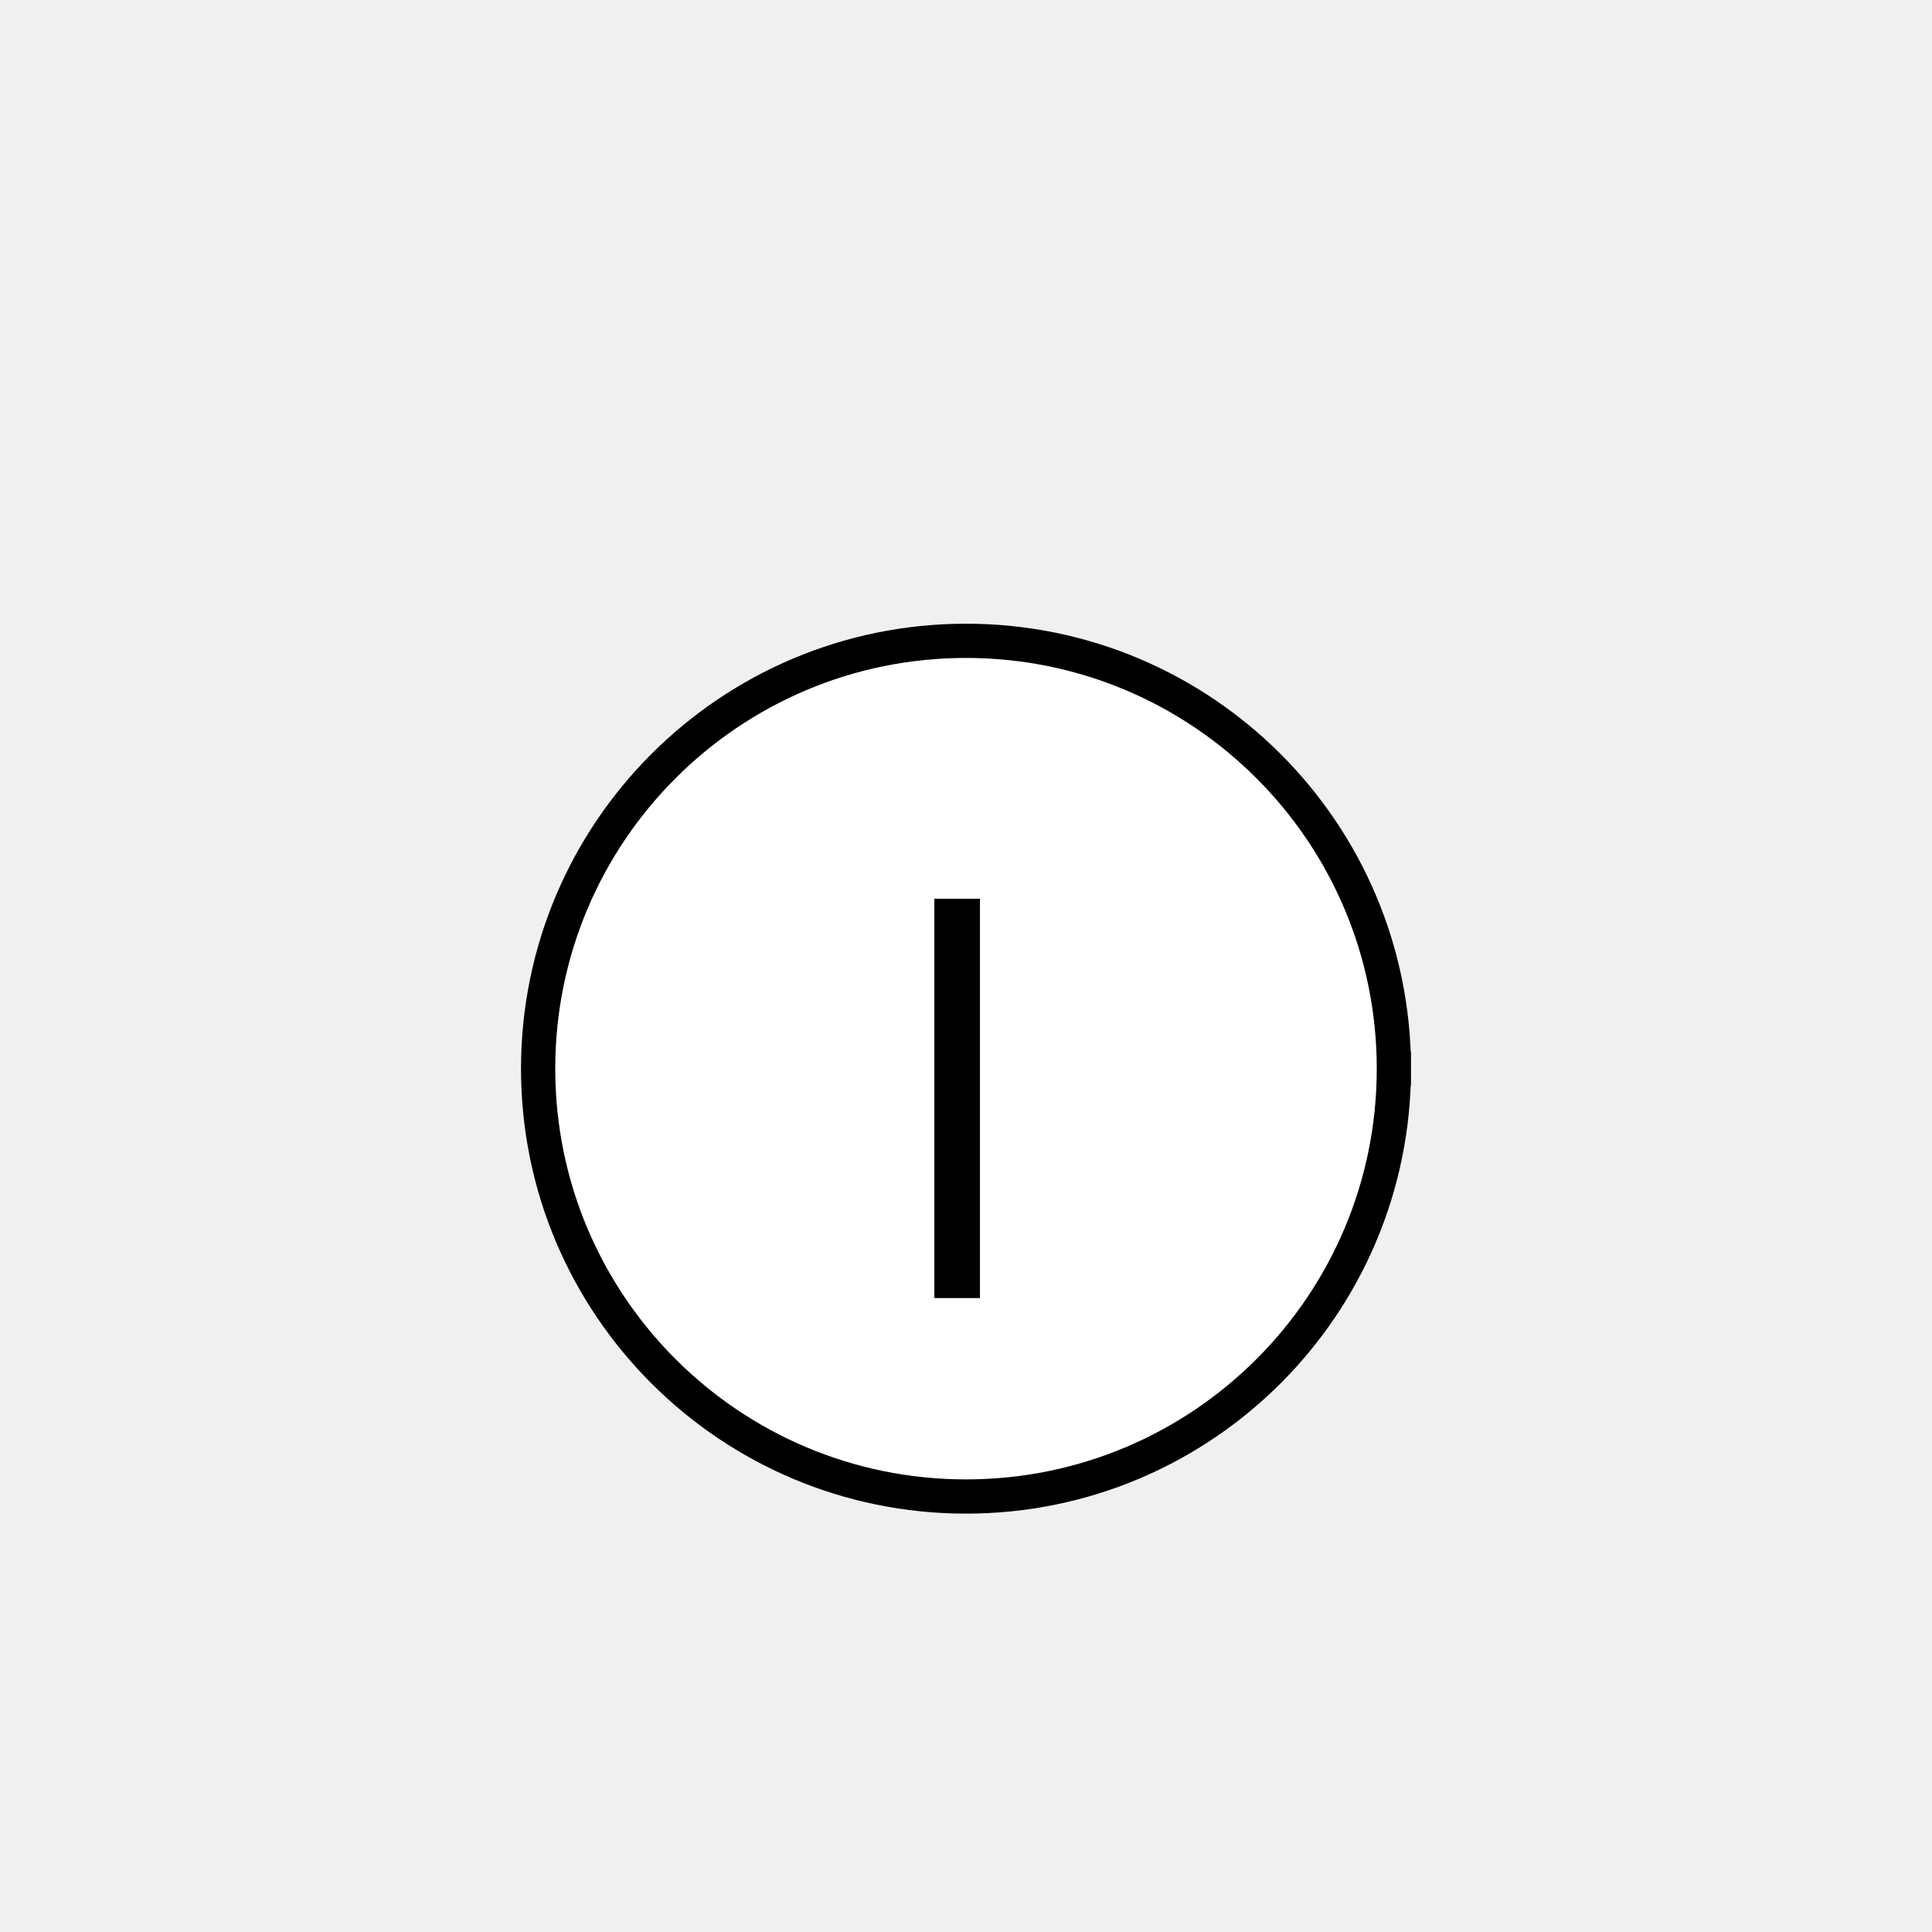
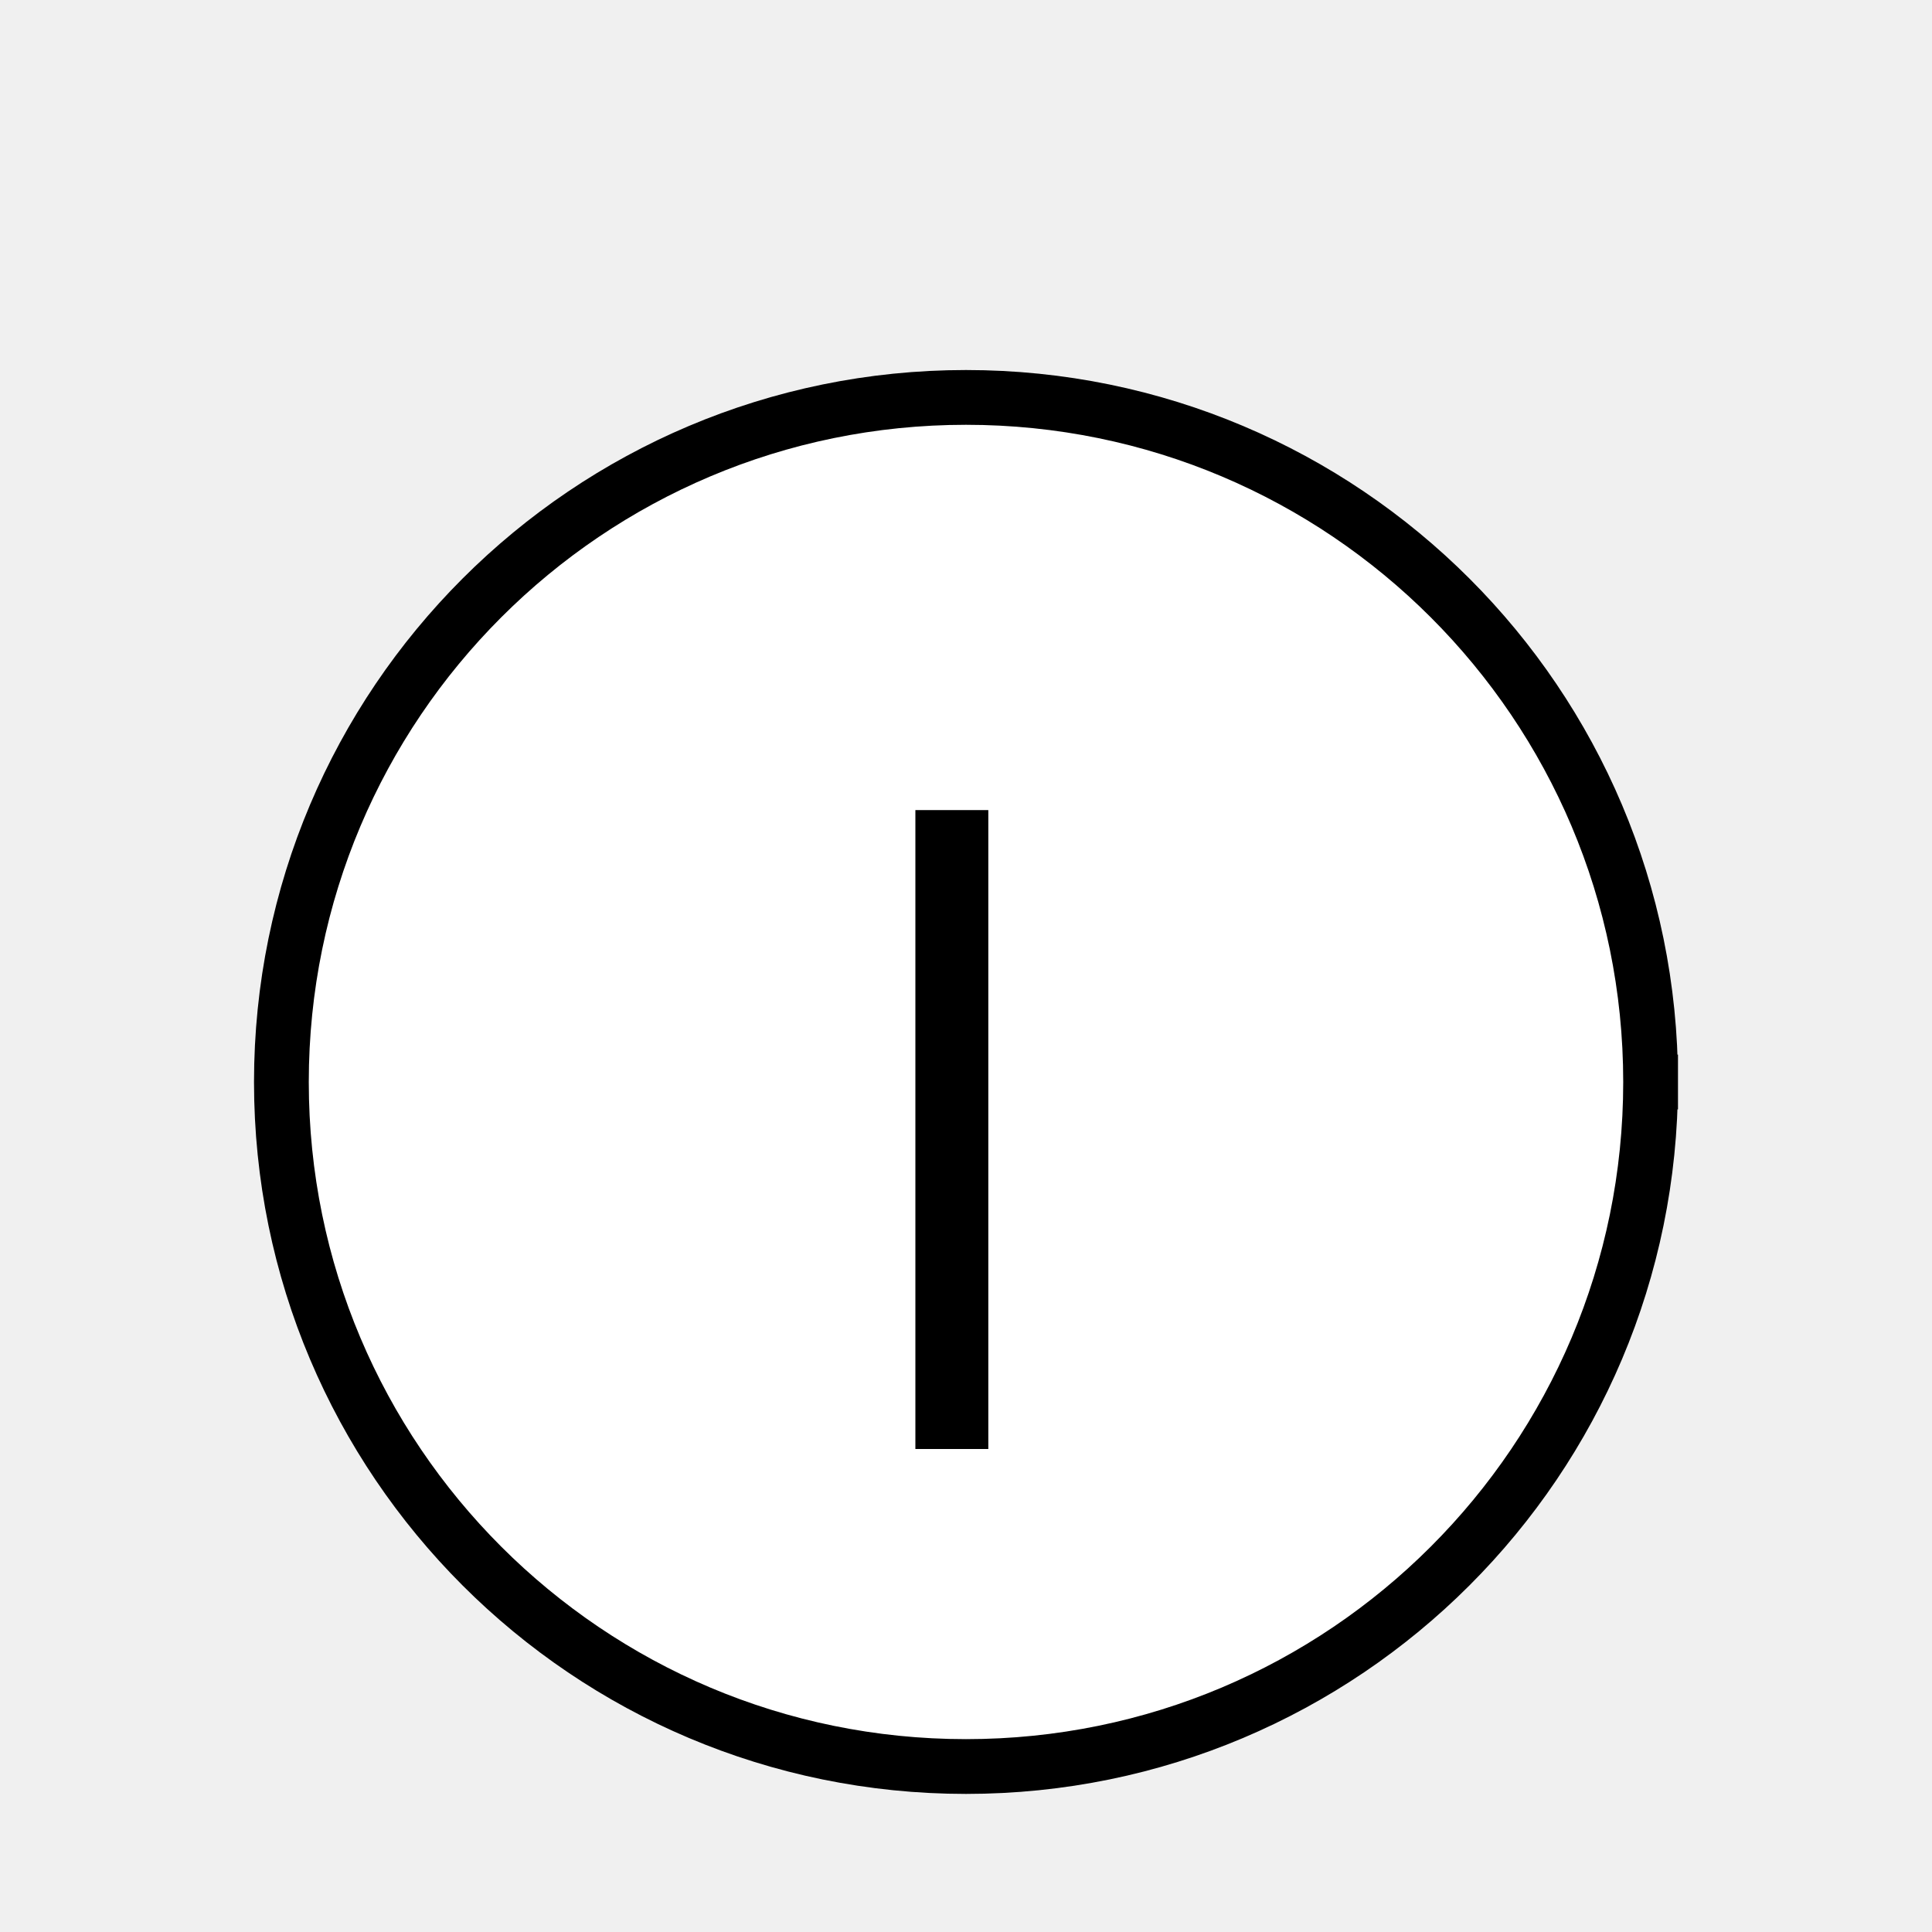
- <svg xmlns="http://www.w3.org/2000/svg" width="11.289mm" height="11.289mm" viewBox="0 0 32 32" version="1.2" baseProfile="tiny">
+ <svg xmlns="http://www.w3.org/2000/svg" width="32" height="32" viewBox="6 11 20 11" version="1.2" baseProfile="tiny">
  <defs>
</defs>
  <g fill="none" stroke="black" stroke-width="1" fill-rule="evenodd" stroke-linecap="square" stroke-linejoin="bevel">
    <g fill="#ffffff" fill-opacity="1" stroke="#000000" stroke-opacity="1" stroke-width="0.567" stroke-linecap="square" stroke-linejoin="bevel" transform="matrix(1,0,0,1,0,0)" font-family="MS Shell Dlg 2" font-size="8.25" font-weight="400" font-style="normal">
      <path vector-effect="none" fill-rule="evenodd" d="M23.087,17.701 C23.087,21.615 19.914,24.787 16,24.787 C12.086,24.787 8.913,21.615 8.913,17.701 C8.913,13.787 12.086,10.614 16,10.614 C19.914,10.614 23.087,13.787 23.087,17.701 " />
    </g>
    <g fill="#000000" fill-opacity="1" stroke="none" transform="matrix(1,0,0,1,16,16)" font-family="MS Shell Dlg 2" font-size="8.25" font-weight="400" font-style="normal">
      <path vector-effect="none" fill-rule="evenodd" d="M-0.524,5.5 L-0.524,-1.114 L0.231,-1.114 L0.231,5.5 L-0.524,5.5" />
    </g>
    <g fill="#ffffff" fill-opacity="1" stroke="#000000" stroke-opacity="1" stroke-width="0.567" stroke-linecap="square" stroke-linejoin="bevel" transform="matrix(1,0,0,1,0,0)" font-family="MS Shell Dlg 2" font-size="8.25" font-weight="400" font-style="normal">
</g>
  </g>
</svg>
